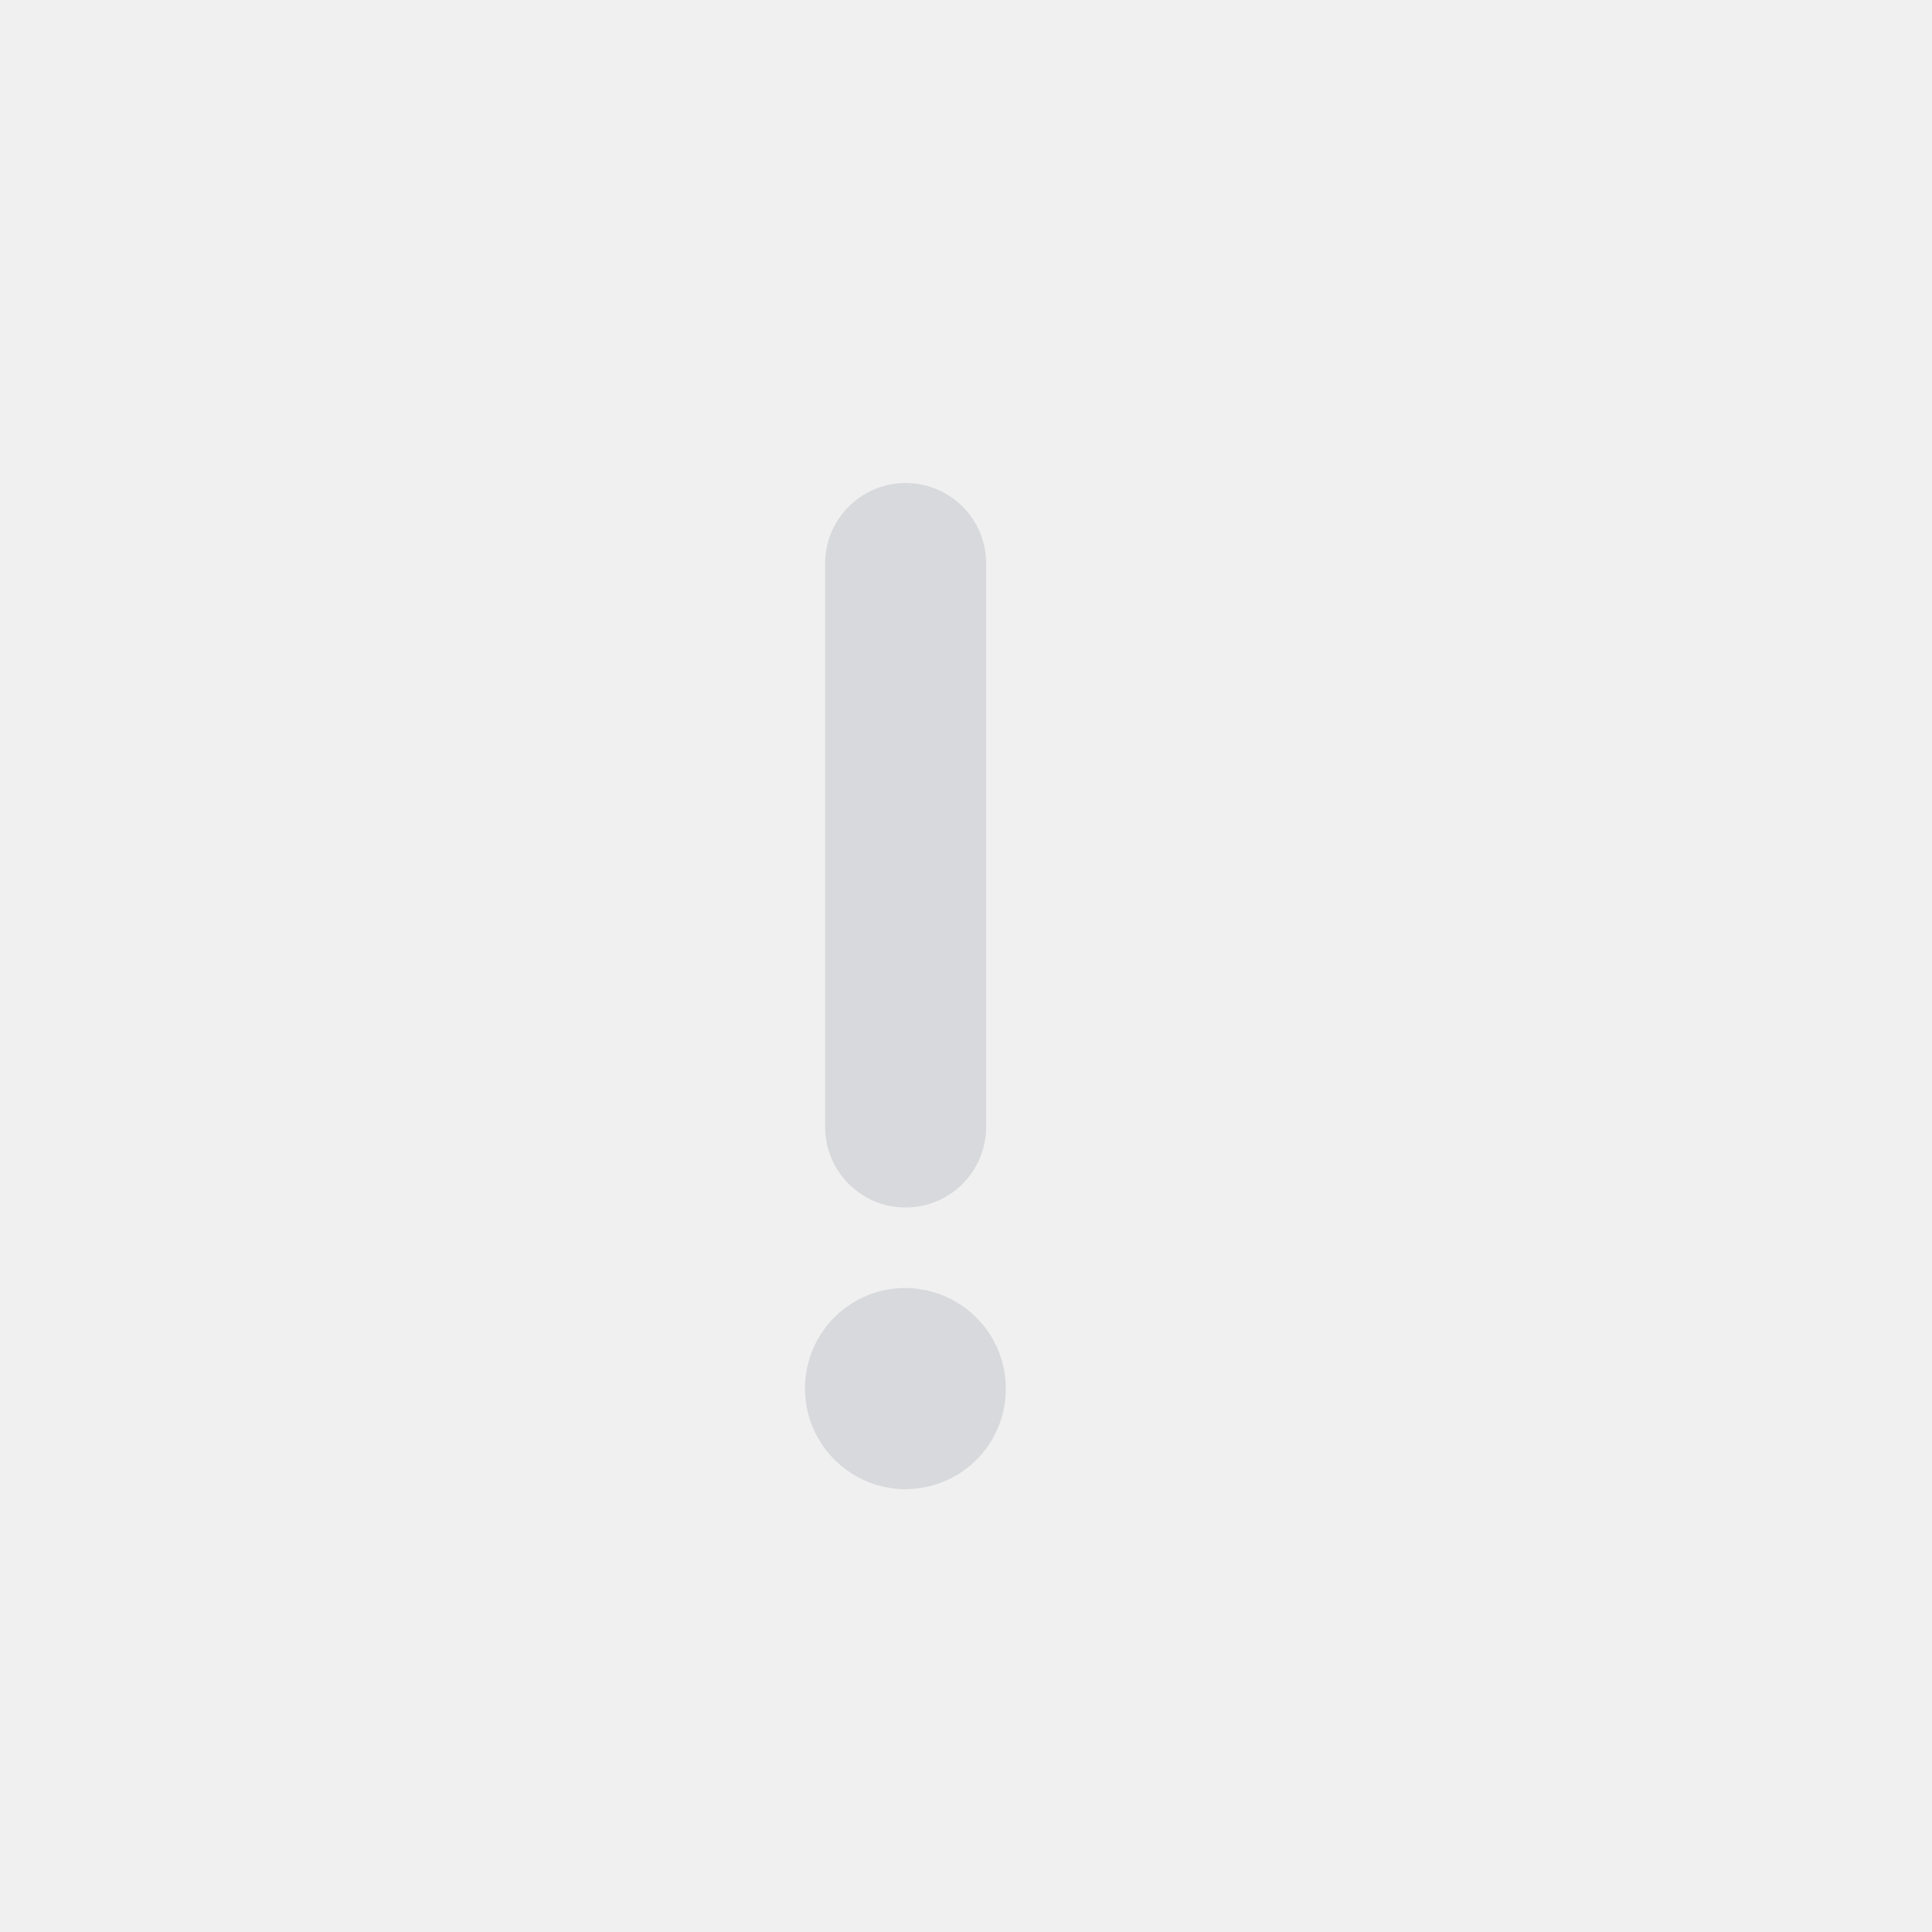
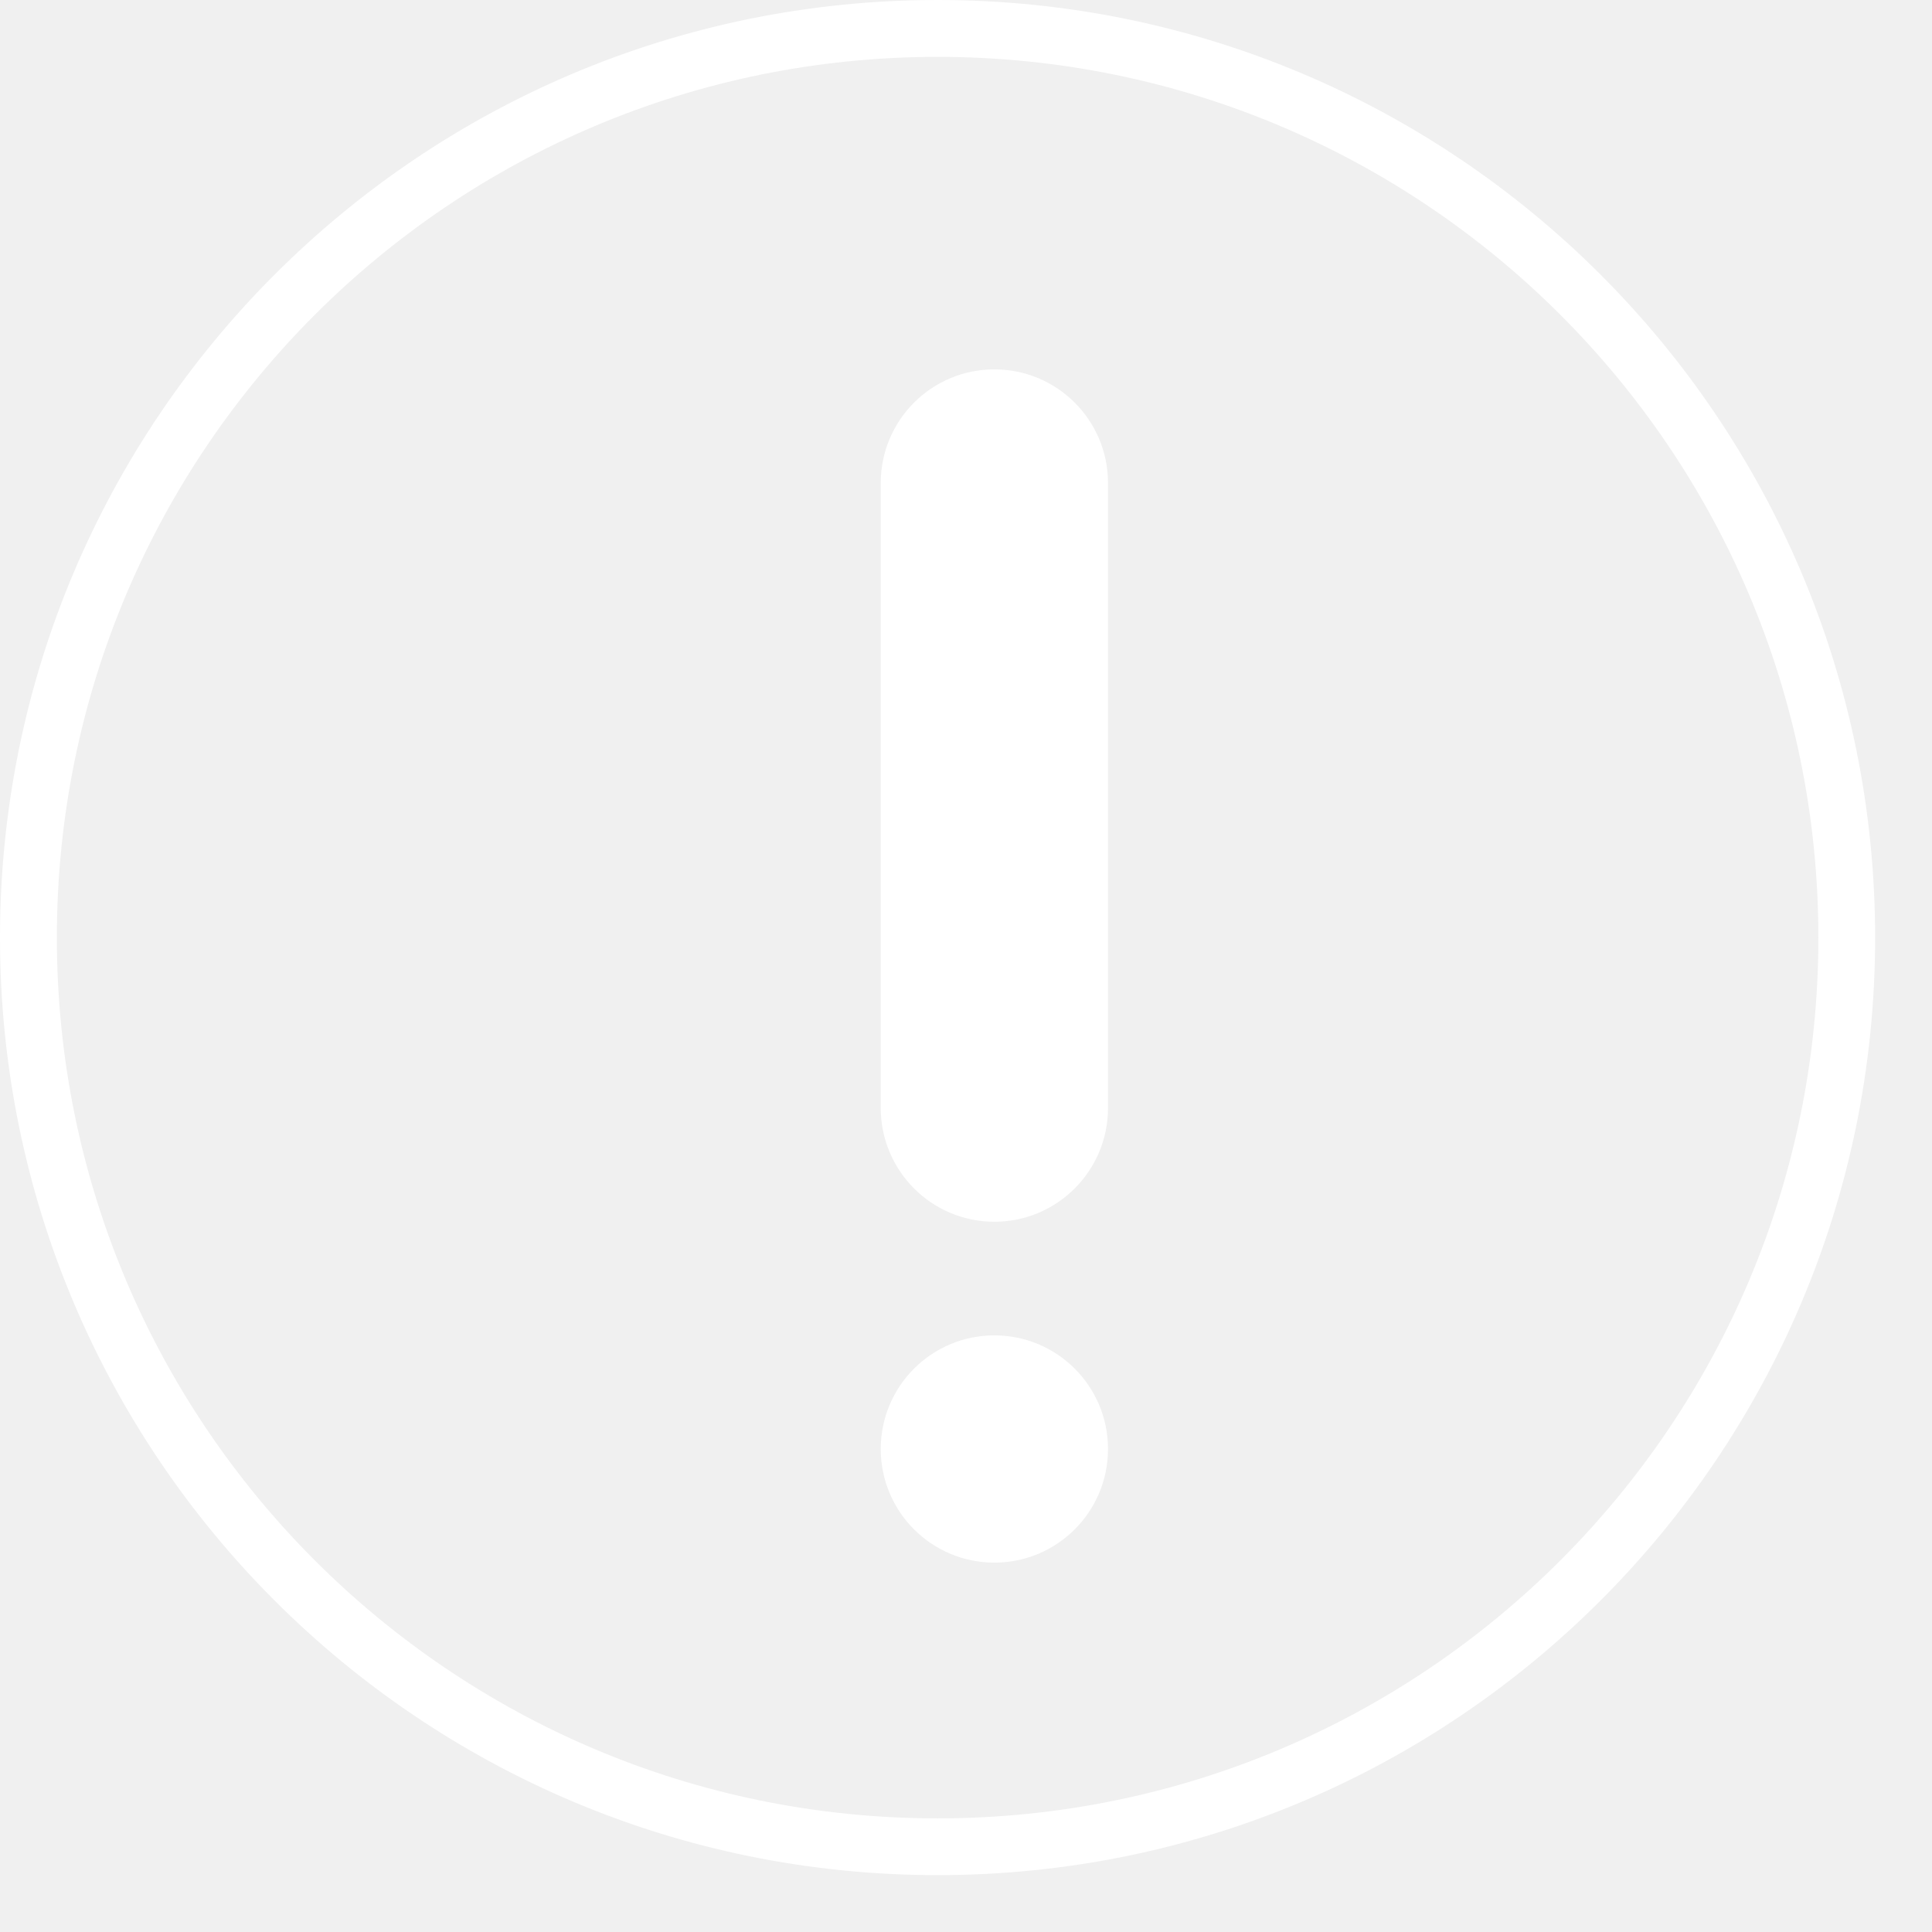
- <svg xmlns="http://www.w3.org/2000/svg" width="24px" height="24px" viewBox="0 0 24 24" version="1.1">
-   <g id="exclamation" stroke="none" stroke-width="1" fill="none" fill-rule="evenodd">
-     <path d="M12.25,14 L12.25,7 C12.25,6.448 11.802,6 11.25,6 C10.698,6 10.25,6.448 10.25,7 L10.25,14 C10.25,14.552 10.698,15 11.25,15 C11.802,15 12.25,14.552 12.25,14 Z" id="Path" fill="#D8D9DC" fill-rule="nonzero" />
-     <path d="M11.246,16 C11.242,16 11.239,16 11.235,16 C10.688,16.005 10.245,16.451 10.245,17 C10.245,17.552 10.693,18 11.245,18 L11.25,18 C10.822,17.986 10.507,17.669 10.495,17.276 C10.487,17.08 10.561,16.883 10.7,16.736 C10.839,16.589 11.031,16.504 11.234,16.5 C11.657,16.501 11.985,16.819 12,17.22 C12.008,17.417 11.934,17.616 11.794,17.764 C11.654,17.912 11.46,17.997 11.257,18 C11.809,17.991 12.25,17.537 12.241,16.985 C12.233,16.447 11.801,16.015 11.269,16 L11.246,16 Z M11.235,16 C11.232,16 11.229,16 11.226,16 C10.89,16.005 10.571,16.146 10.34,16.39 C10.11,16.634 9.987,16.961 10.001,17.296 C10.025,17.964 10.576,18.498 11.25,18.5 C11.607,18.493 11.924,18.353 12.154,18.11 C12.383,17.867 12.506,17.542 12.494,17.208 C12.473,16.554 11.945,16.024 11.285,16.001 L11.269,16 C11.261,16 11.253,16 11.246,16 C11.242,16 11.239,16 11.235,16 Z" id="Shape" fill="#D8D9DC" fill-rule="nonzero" />
+ <svg xmlns="http://www.w3.org/2000/svg" width="16px" height="16px" viewBox="0 0 16 16" version="1.1">
+   <g id="16x16/exclamation" stroke="none" stroke-width="1" fill="none" fill-rule="evenodd">
+     <g id="Group" fill="#FFFFFF" fill-rule="nonzero">
+       <path d="M7.294,4 L7.294,9.176 C7.294,9.696 7.715,10.118 8.235,10.118 C8.755,10.118 9.176,9.696 9.176,9.176 L9.176,4 C9.176,3.48 8.755,3.059 8.235,3.059 C7.715,3.059 7.294,3.48 7.294,4 Z" id="Path-7" />
+       <path d="M8.235,12.941 C8.755,12.941 9.176,12.52 9.176,12 C9.176,11.48 8.755,11.059 8.235,11.059 C7.715,11.059 7.294,11.48 7.294,12 C7.294,12.52 7.715,12.941 8.235,12.941 Z" id="Oval" />
+       <path d="M7.765,15.529 C12.053,15.529 15.529,12.053 15.529,7.765 C15.529,3.476 12.053,0 7.765,0 C3.476,0 0,3.476 0,7.765 C0,12.053 3.476,15.529 7.765,15.529 Z M7.765,15.059 C3.736,15.059 0.471,11.793 0.471,7.765 C0.471,3.736 3.736,0.471 7.765,0.471 C11.793,0.471 15.059,3.736 15.059,7.765 C15.059,11.793 11.793,15.059 7.765,15.059 Z" id="Oval" />
+     </g>
  </g>
</svg>
